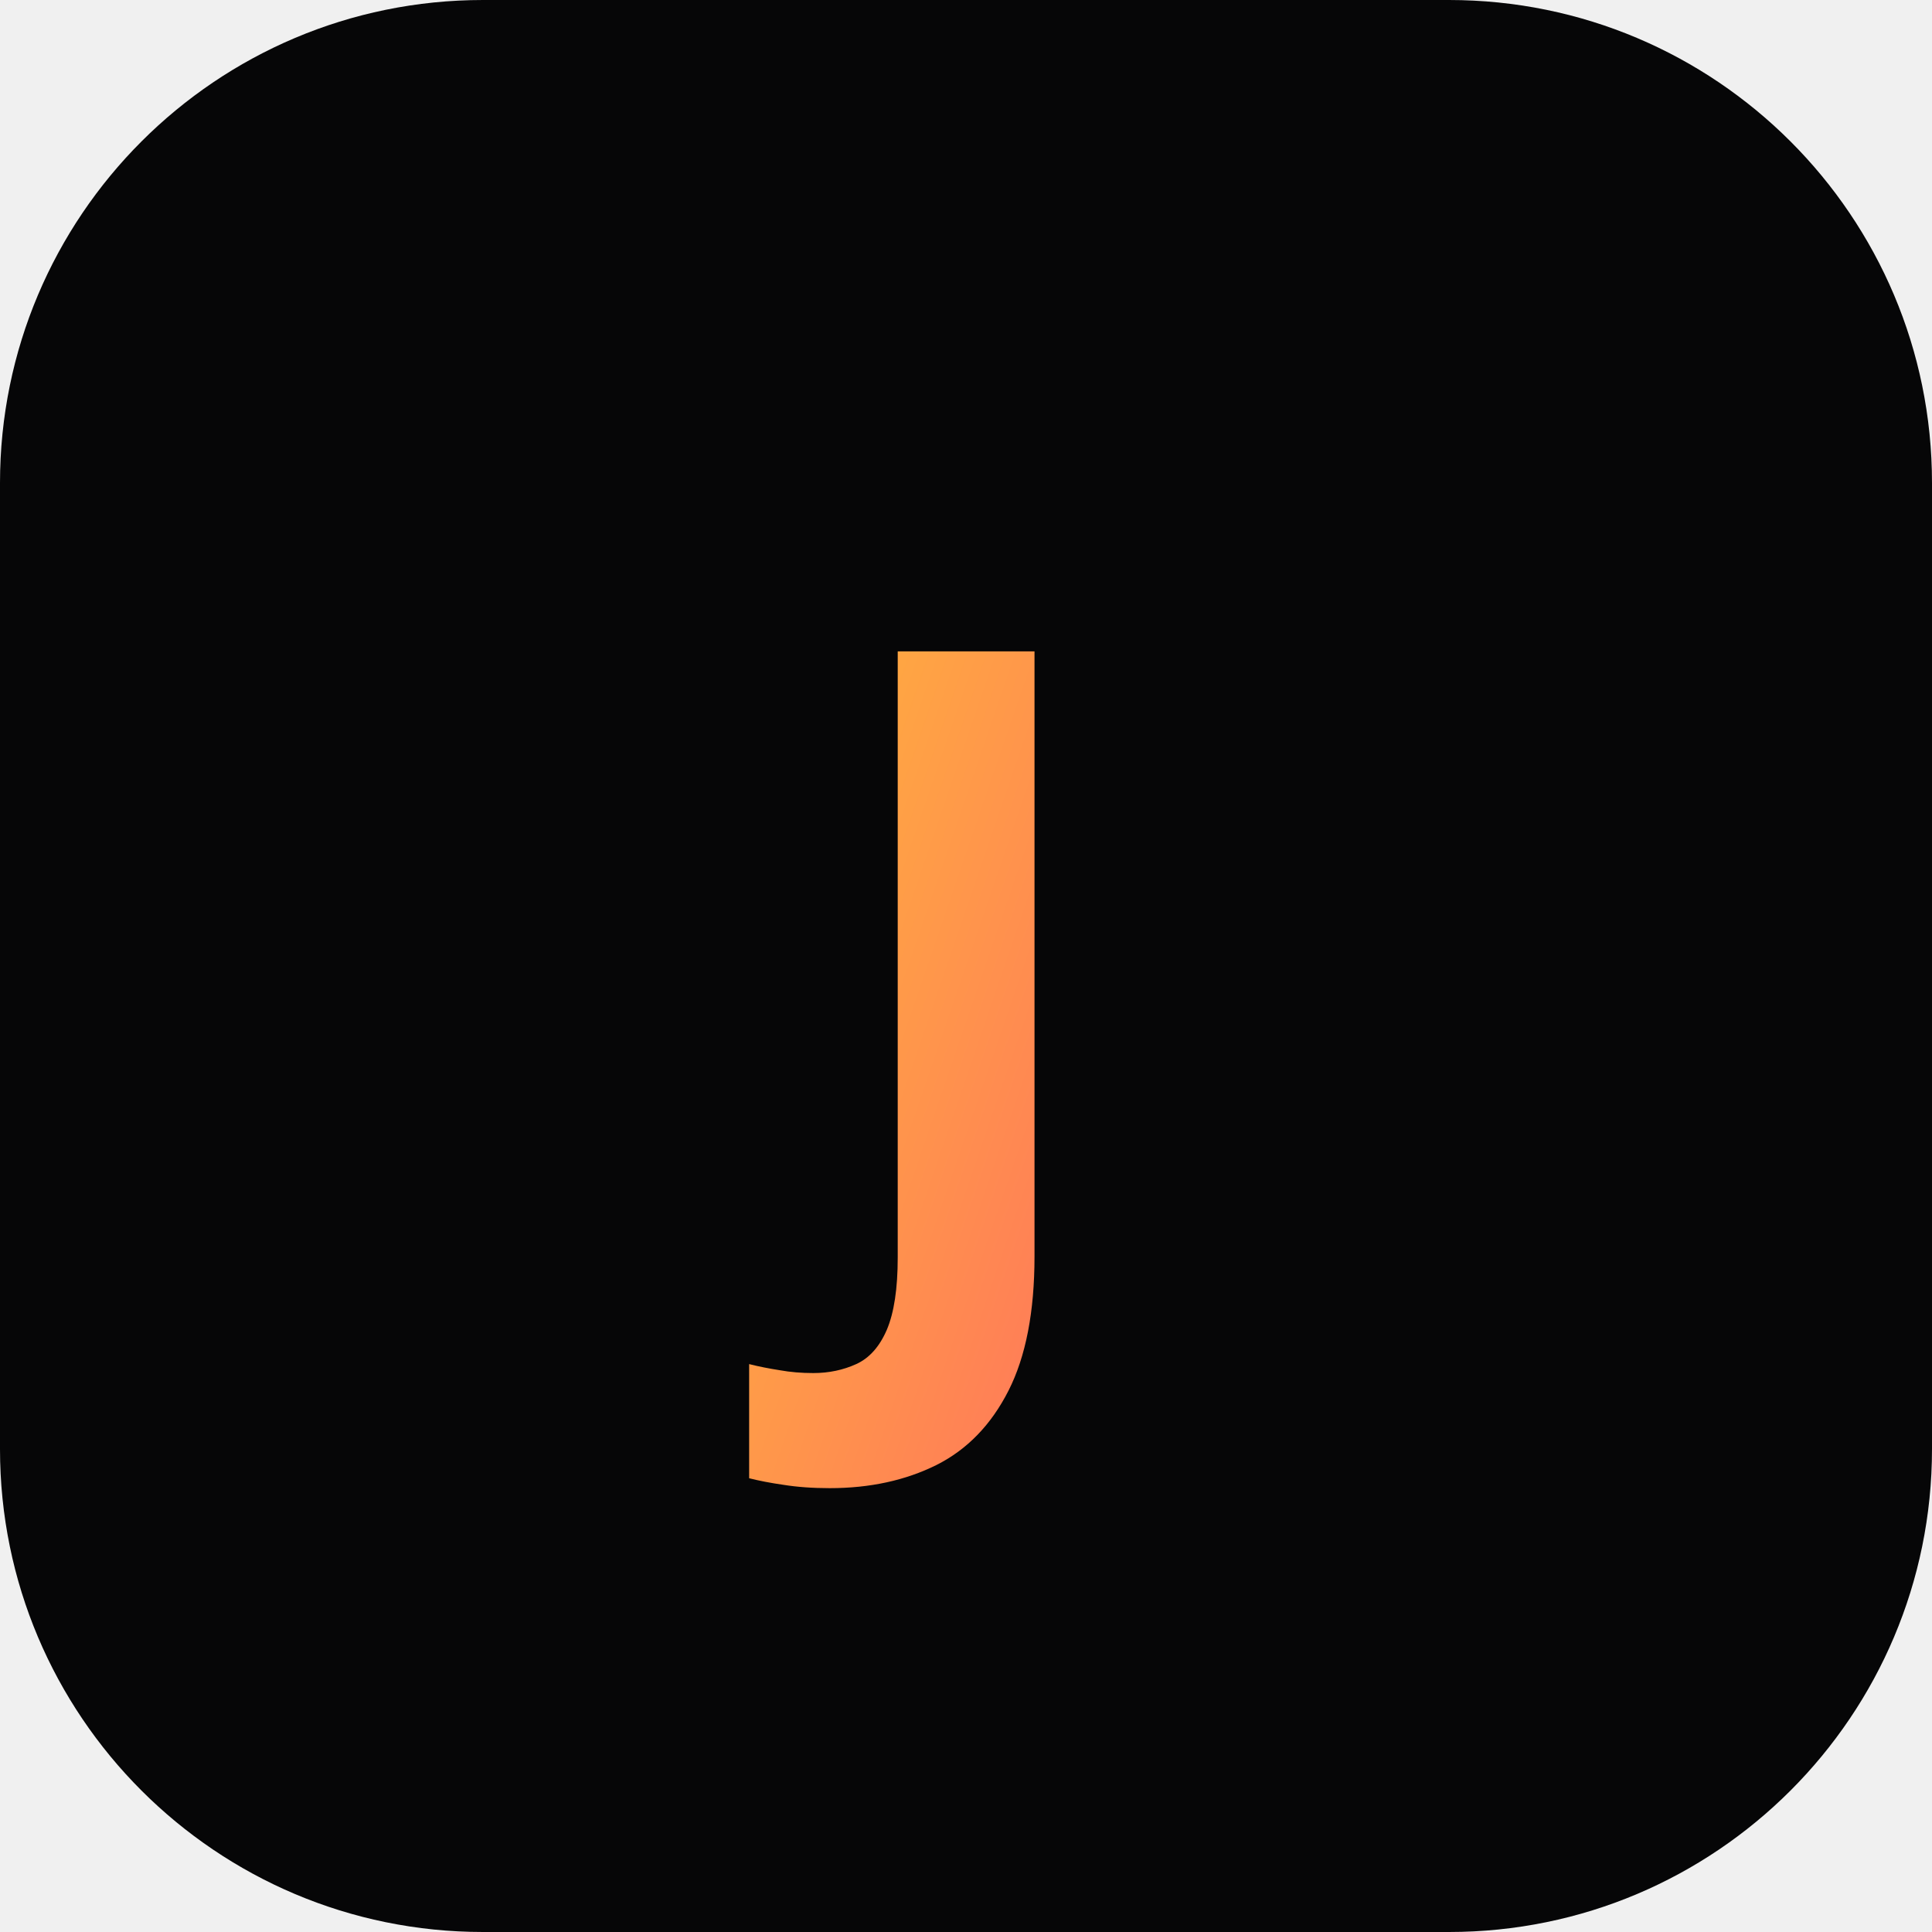
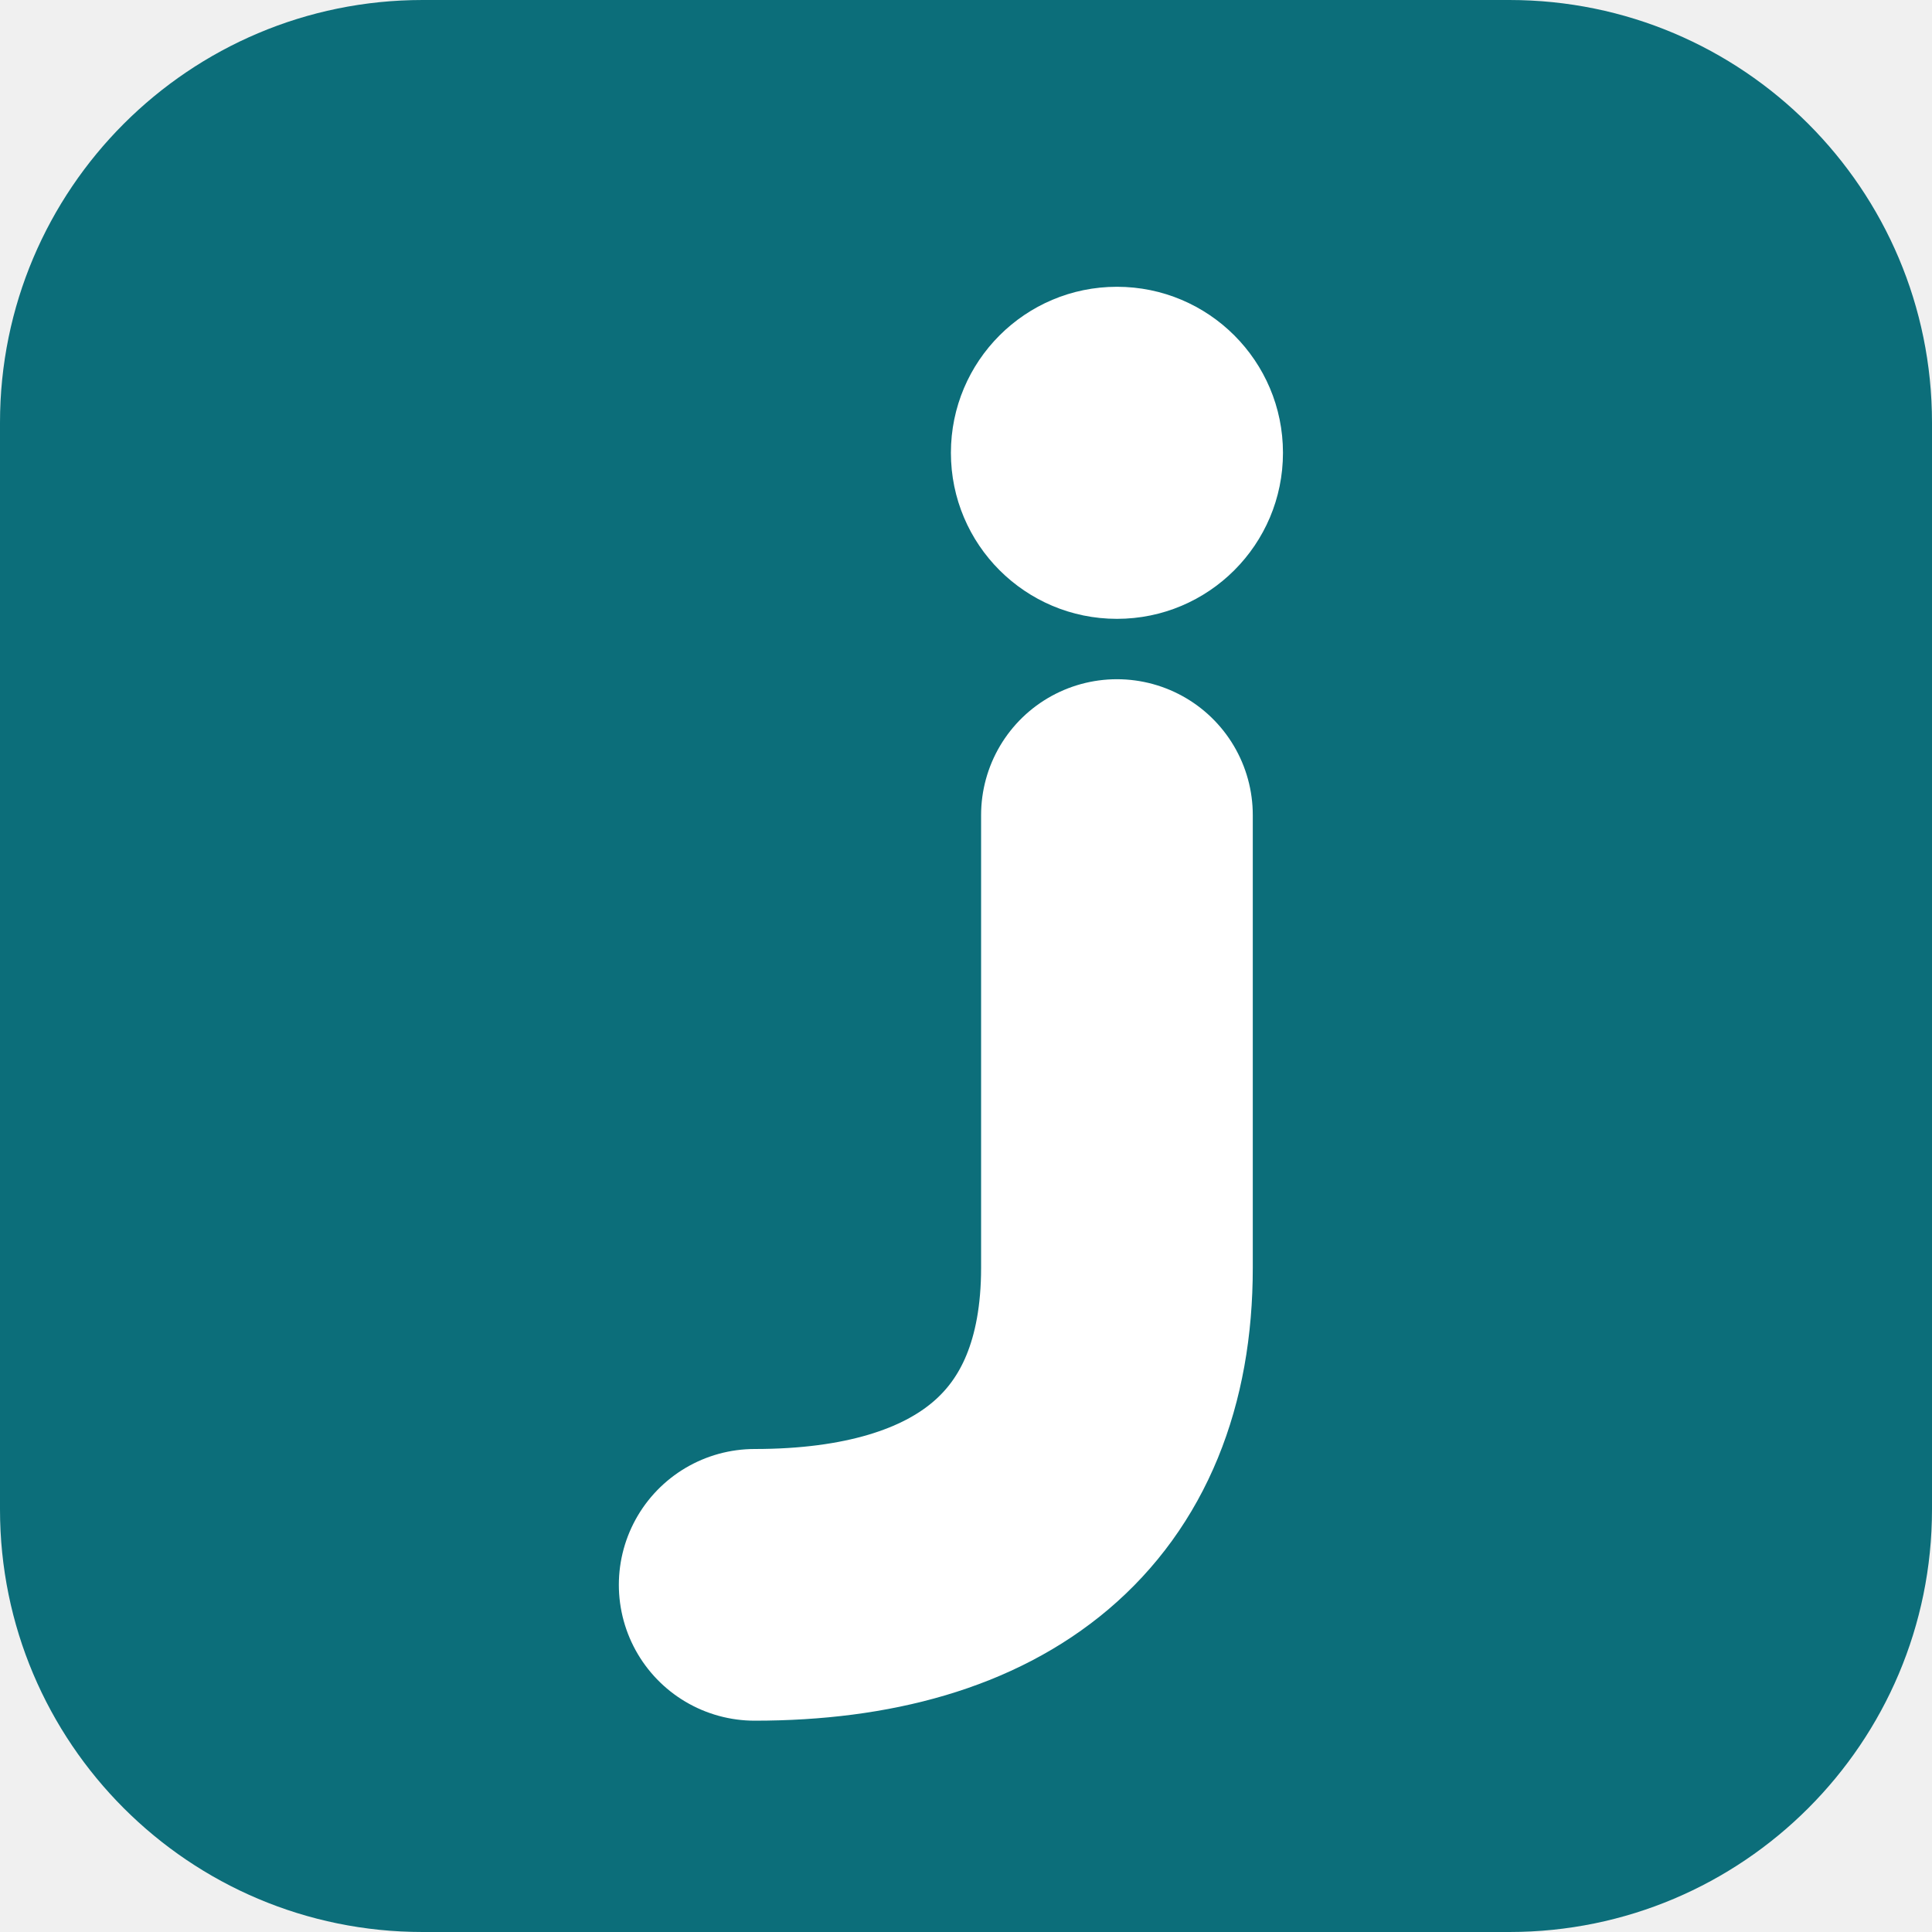
<svg xmlns="http://www.w3.org/2000/svg" viewBox="0 0 64 64">
-   <defs>
-     <linearGradient id="g" x1="0" y1="0" x2="1" y2="1">
-       <stop offset="0%" stop-color="#ffb53b" />
-       <stop offset="100%" stop-color="#ff7a59" />
-     </linearGradient>
-   </defs>
-   <rect width="64" height="64" rx="16" fill="#060607" />
-   <text x="32" y="43" font-family="Poppins, system-ui, sans-serif" font-size="30" font-weight="700" text-anchor="middle" fill="url(#g)">J</text>
+   <style>
+     .tile { fill: #0C6E7A; }
+     .ink { fill: #FFFFFF; }
+     .stroke { fill: none; stroke: #FFFFFF; }
+     @media (prefers-color-scheme: dark) {
+       .tile { fill: #4FC7D6; }
+       .ink { fill: #0E1822; }
+       .stroke { stroke: #0E1822; }
+     }
+   </style>
+   <rect class="tile" width="64" height="64" rx="14" />
+   <circle class="ink" cx="37" cy="15" r="5.5" />
+   <path class="stroke" d="M37 27v15c0 7-4.5 10.5-12 10.5" stroke-width="9" stroke-linecap="round" />
</svg>
